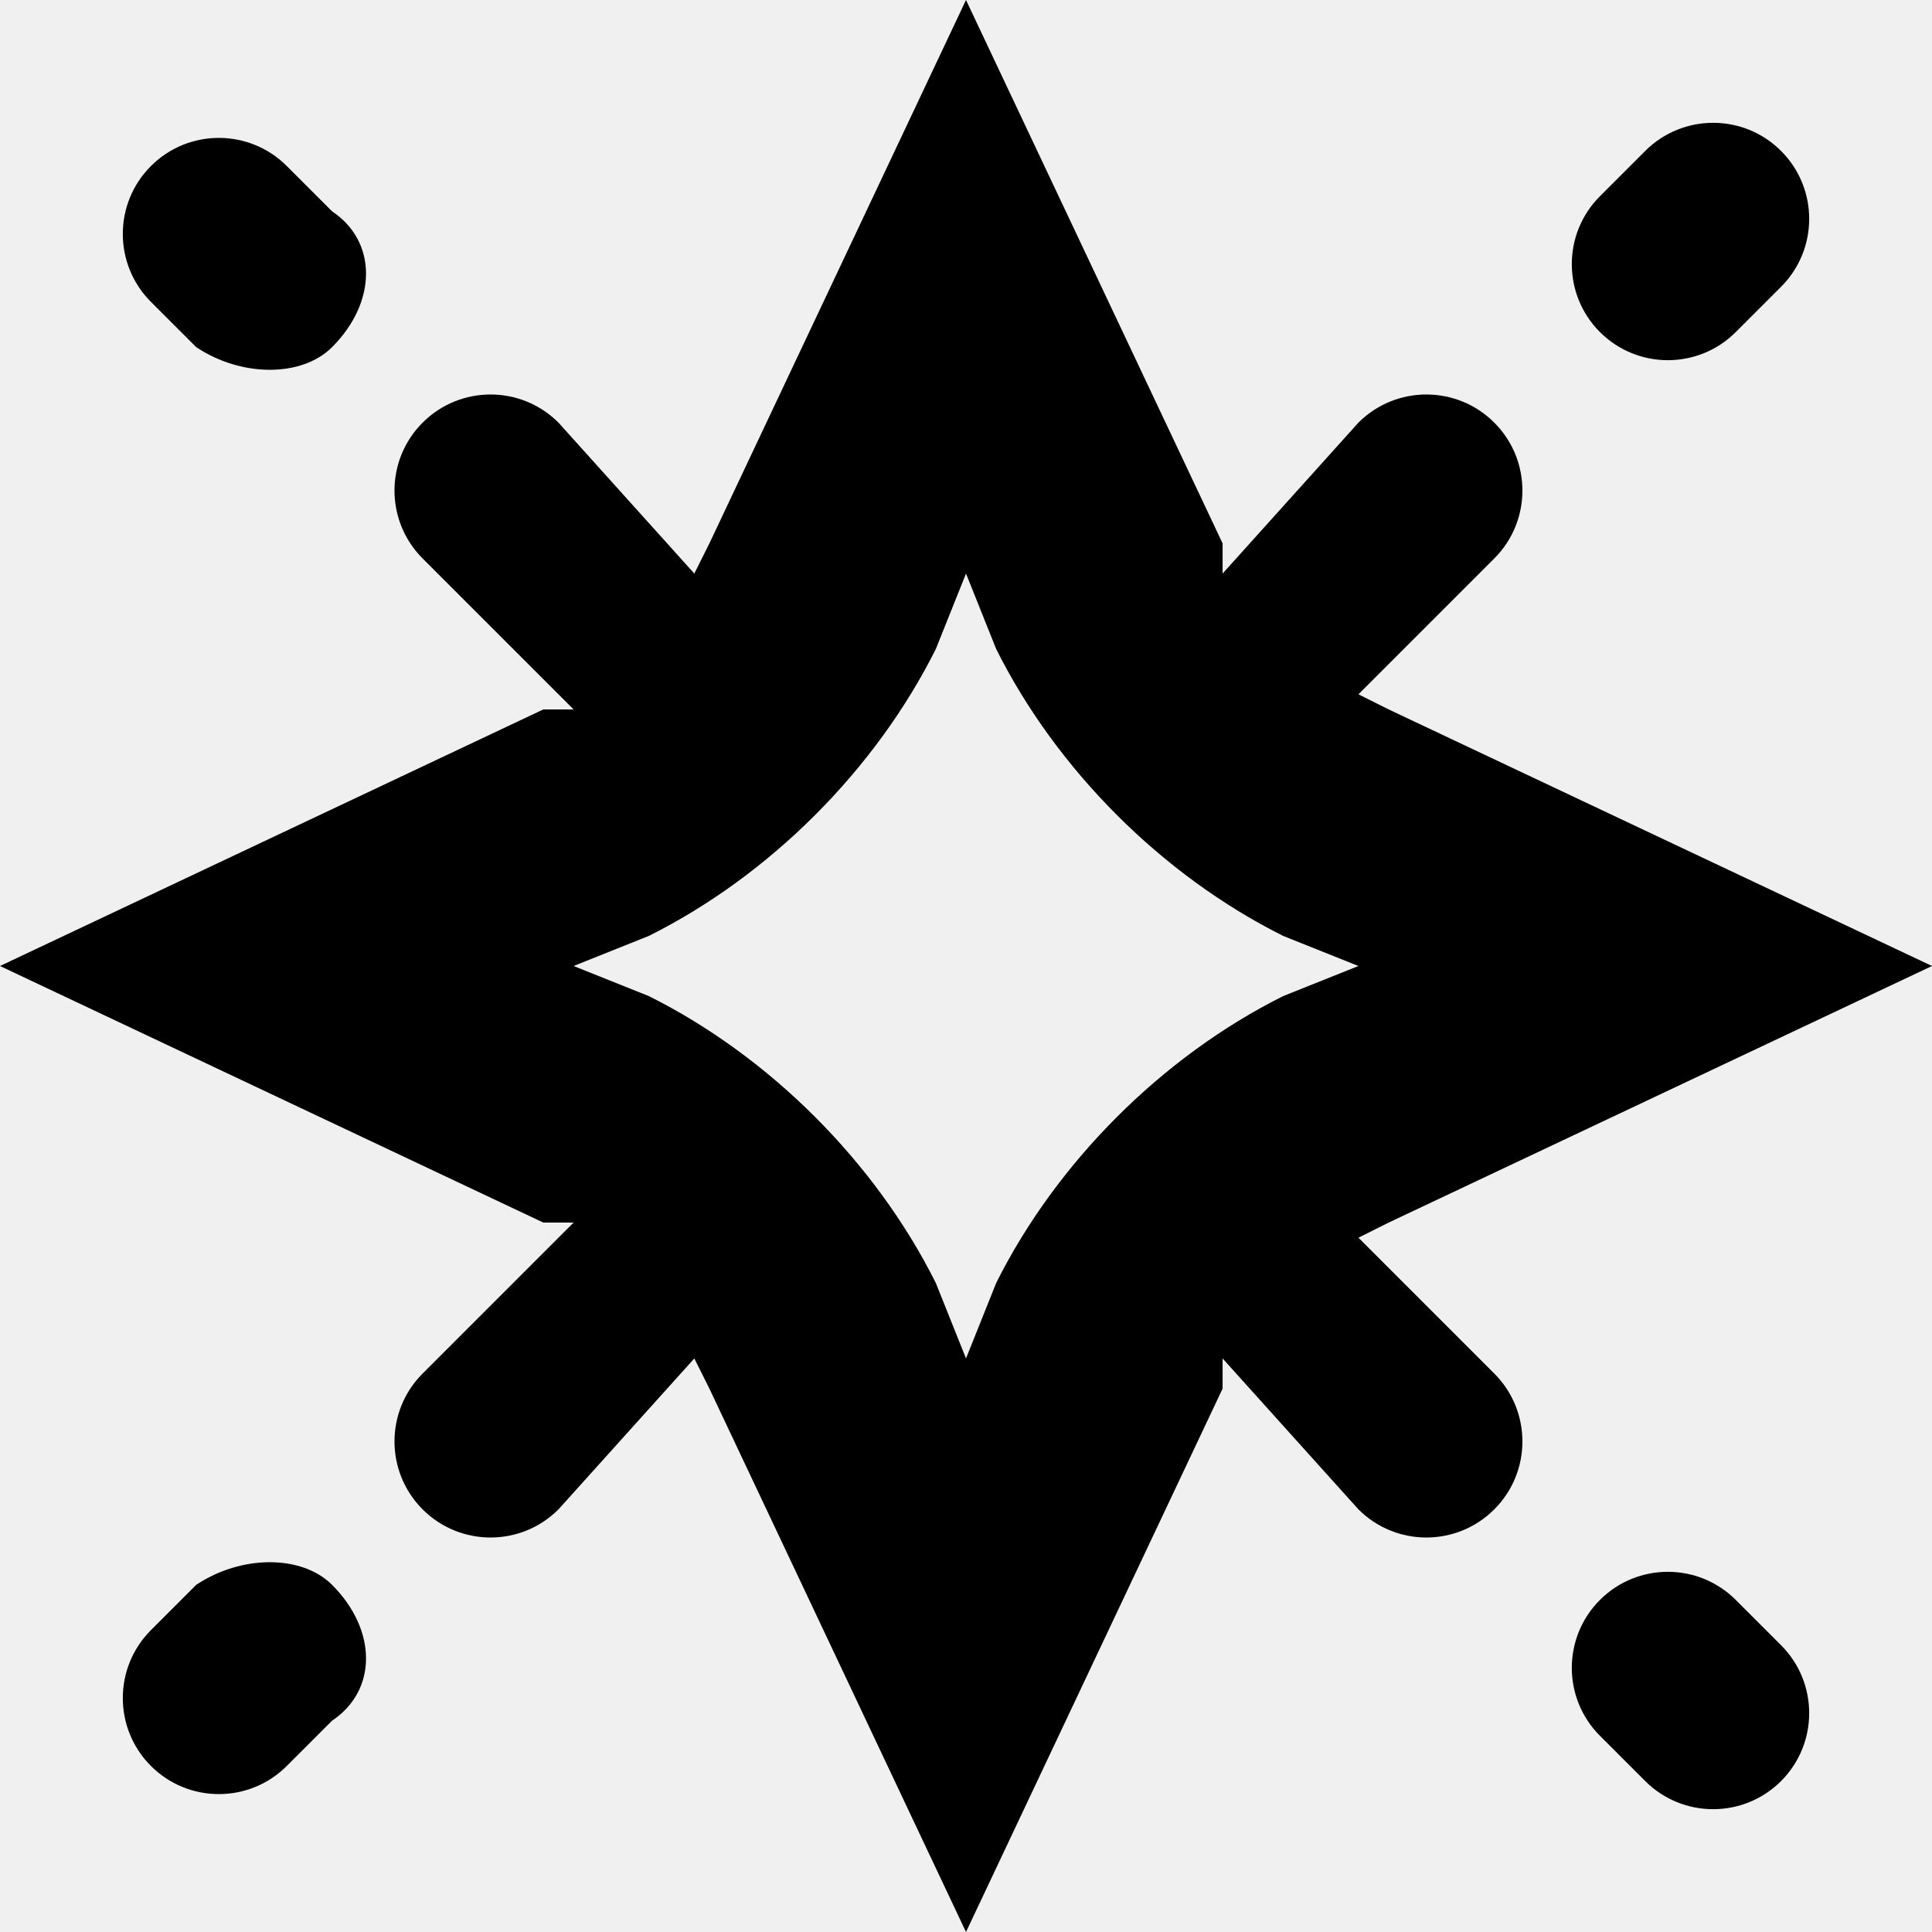
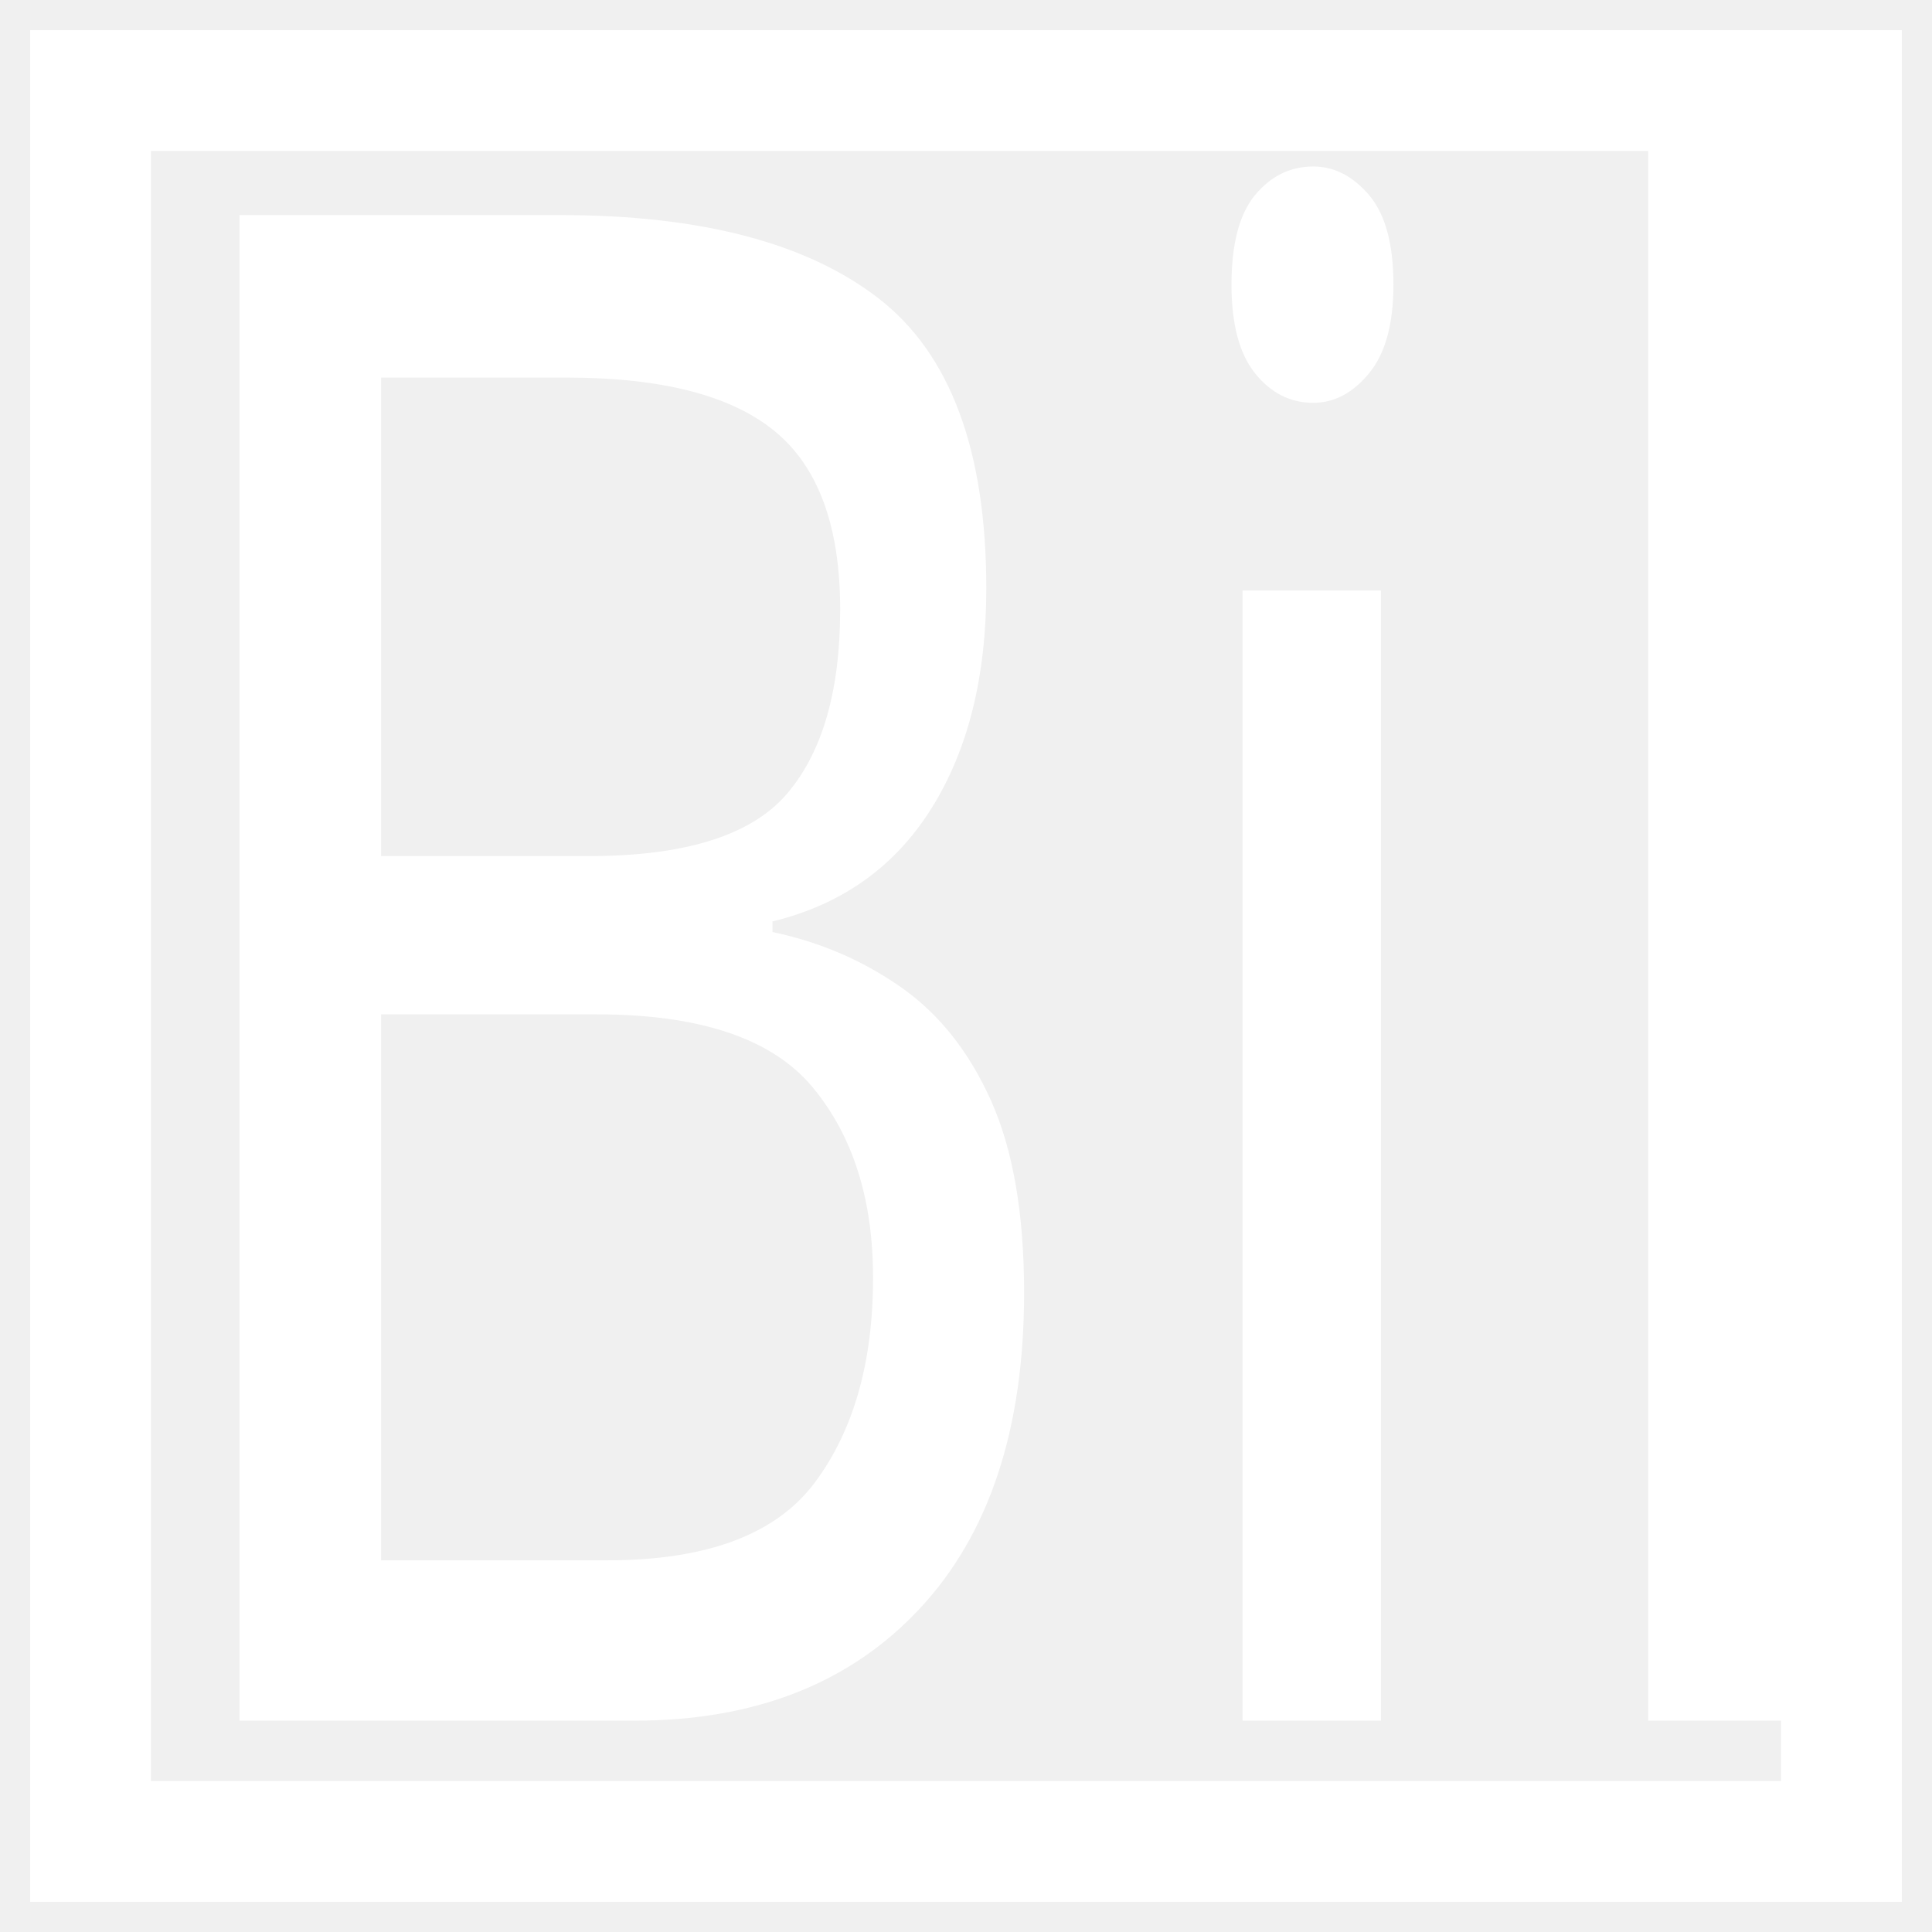
- <svg xmlns="http://www.w3.org/2000/svg" viewBox="0 0 128 128">
-   <path fill-rule="evenodd" d="M81 36 64 0 47 36l-1 2-9-10a6 6 0 0 0-9 9l10 10h-2L0 64l36 17h2L28 91a6 6 0 1 0 9 9l9-10 1 2 17 36 17-36v-2l9 10a6 6 0 1 0 9-9l-9-9 2-1 36-17-36-17-2-1 9-9a6 6 0 1 0-9-9l-9 10v-2Zm-17 2-2 5c-4 8-11 15-19 19l-5 2 5 2c8 4 15 11 19 19l2 5 2-5c4-8 11-15 19-19l5-2-5-2c-8-4-15-11-19-19l-2-5Z" clip-rule="evenodd" />
-   <path d="M118 19a6 6 0 0 0-9-9l-3 3a6 6 0 1 0 9 9l3-3Zm-96 4c-2 2-6 2-9 0l-3-3a6 6 0 1 1 9-9l3 3c3 2 3 6 0 9Zm0 82c-2-2-6-2-9 0l-3 3a6 6 0 1 0 9 9l3-3c3-2 3-6 0-9Zm96 4a6 6 0 0 1-9 9l-3-3a6 6 0 1 1 9-9l3 3Z" />
-   <style>path{fill:#000}@media (prefers-color-scheme:dark){path{fill:#fff}}</style>
+ <svg xmlns="http://www.w3.org/2000/svg" width="100%" height="100%" viewBox="0 0 128 128" version="1.1" xml:space="preserve" style="fill-rule:evenodd;clip-rule:evenodd;stroke-linecap:square;stroke-miterlimit:1.5;">
+   <g>
+     <g>
+       <g transform="matrix(0.745567,0,0,1,1.46769,1.42109e-14)">
+         <text x="5.768px" y="114px" style="font-family:'ArialUnicodeMS', 'Arial Unicode MS', sans-serif;font-size:139.7px;fill:#fff;">Bil</text>
+       </g>
+     </g>
+   </g>
+   <g>
+     <rect x="6" y="6" width="116" height="116" style="fill:#ebebeb;fill-opacity:0;stroke:#fff;stroke-width:8px;" />
+   </g>
</svg>
